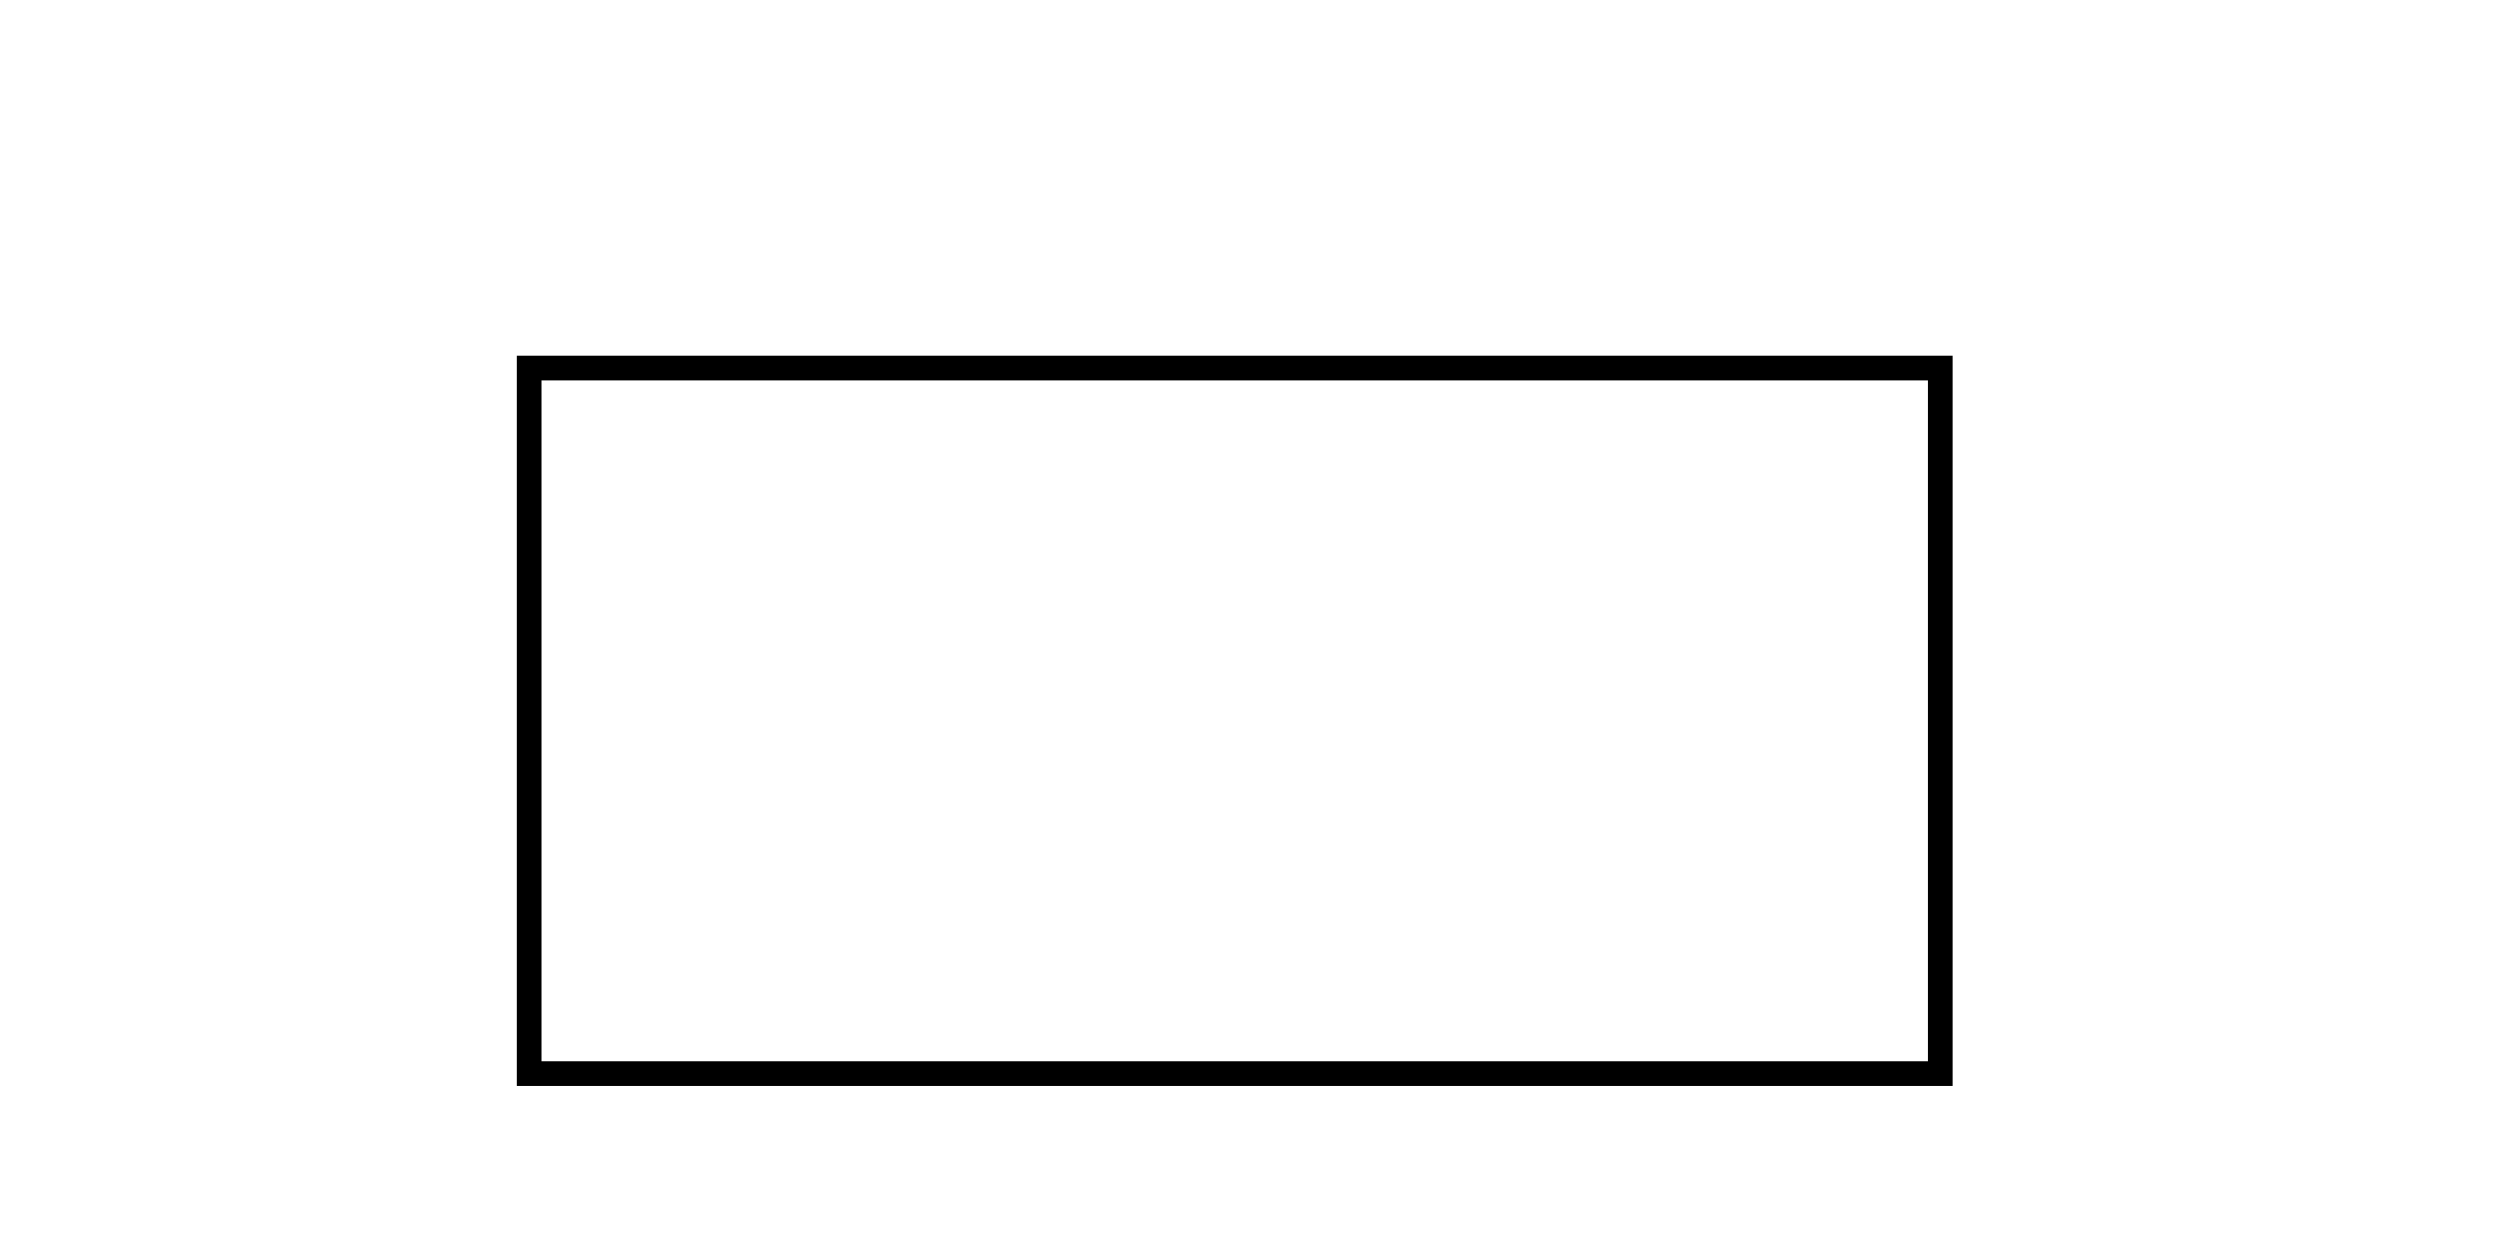
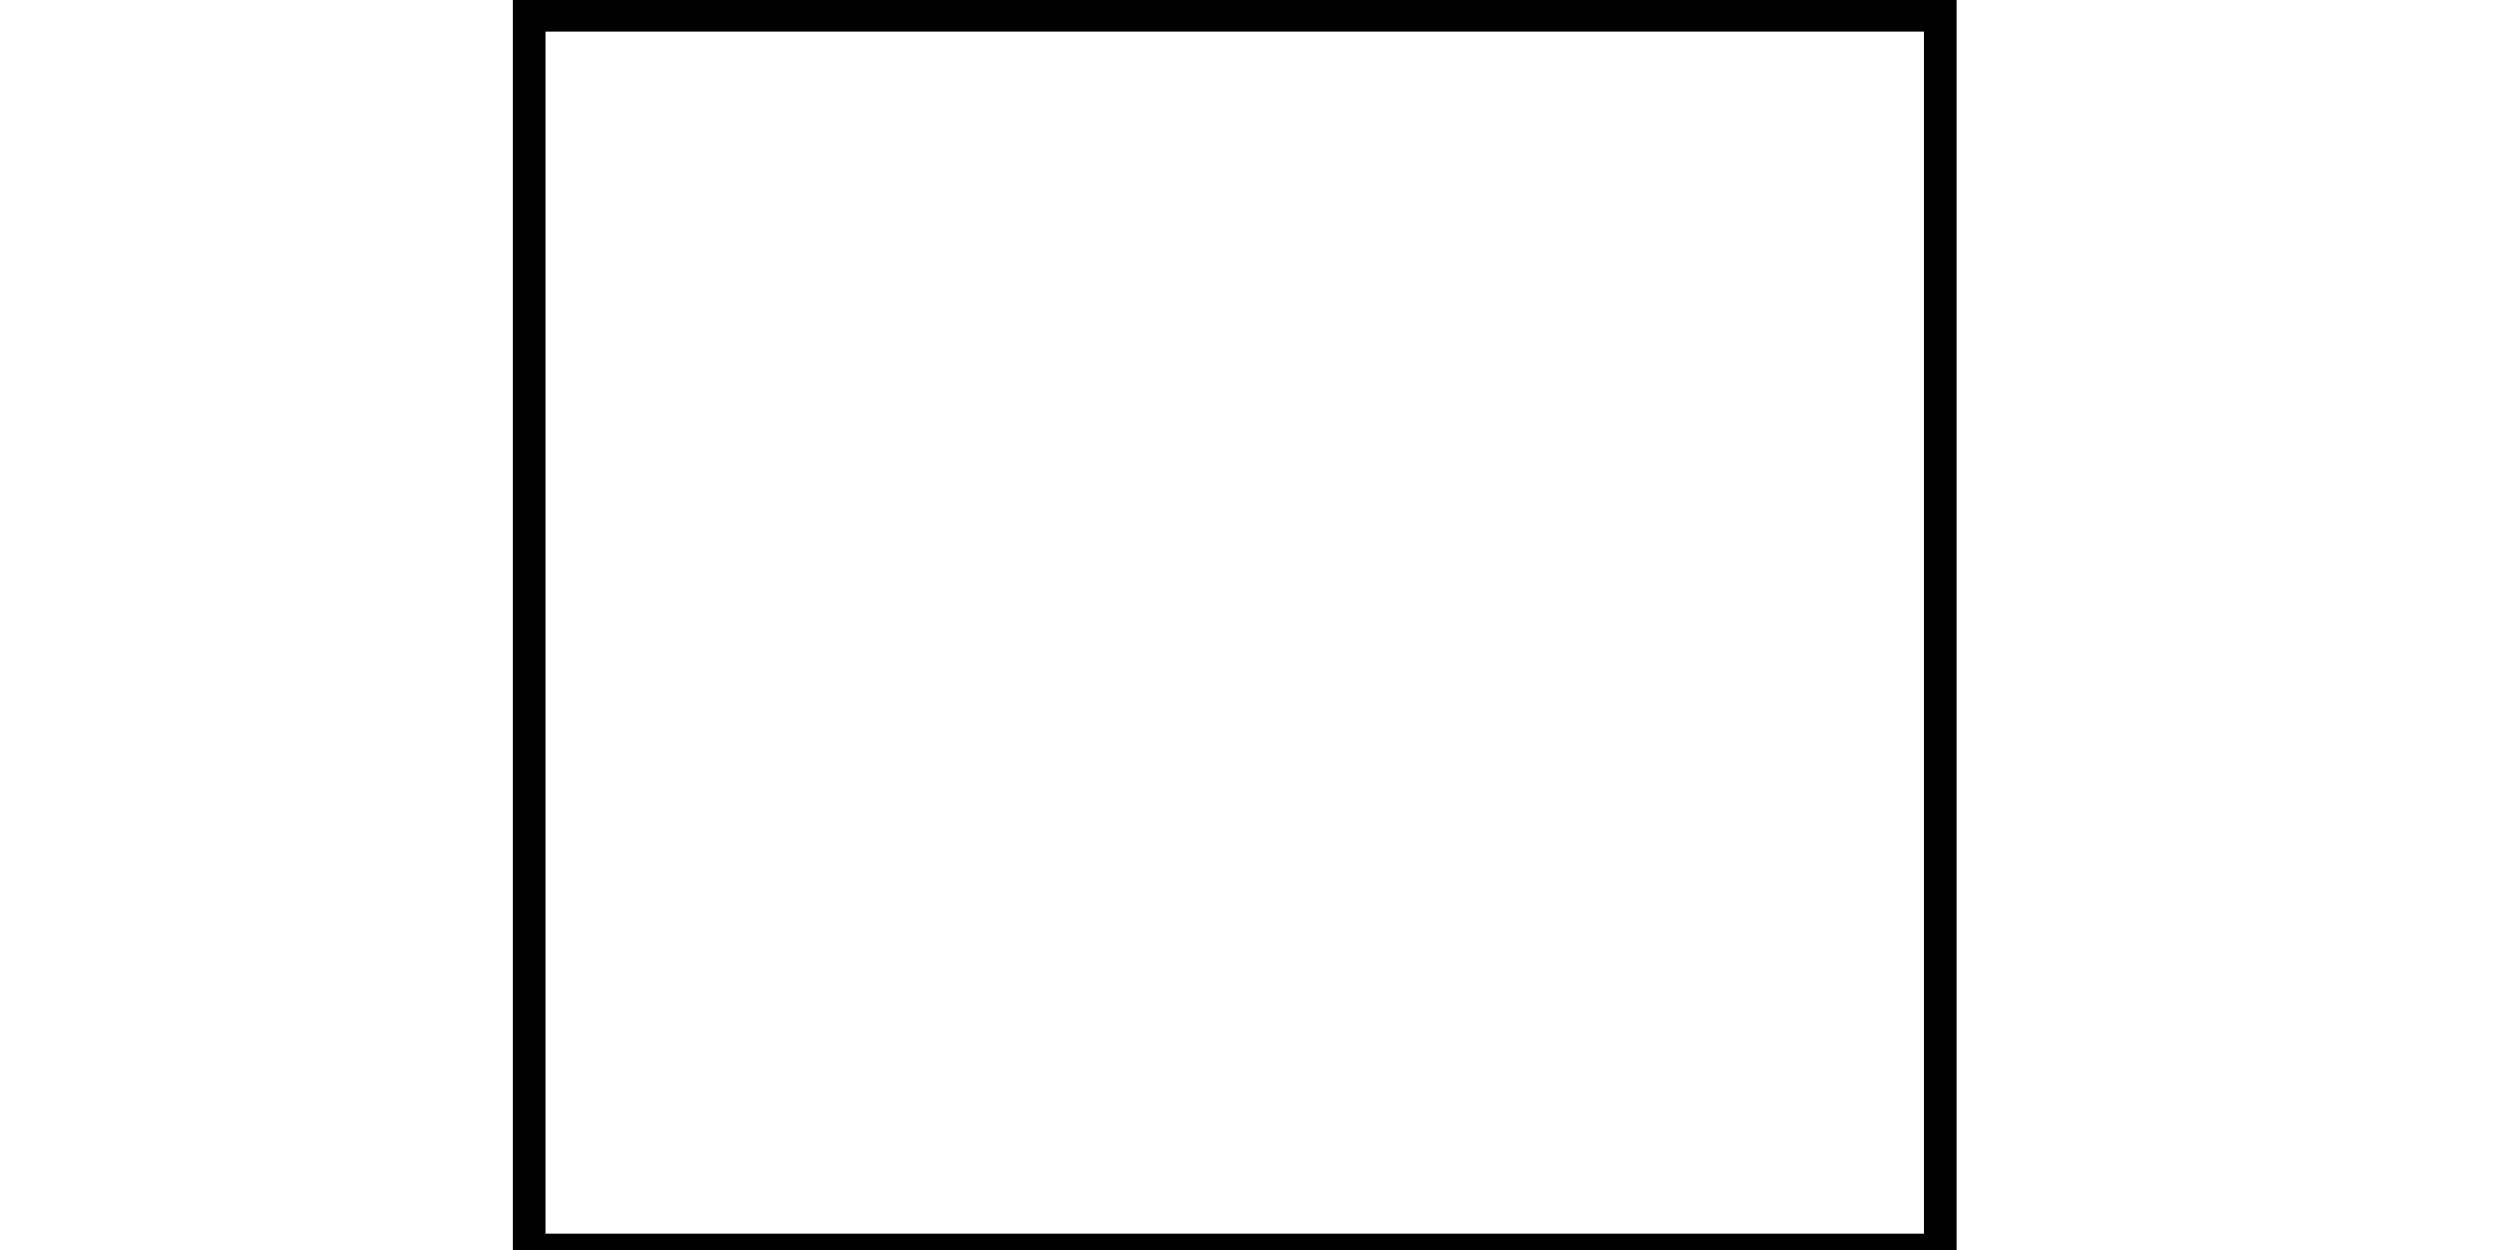
<svg xmlns="http://www.w3.org/2000/svg" width="70.866" height="35.433" id="svg2" version="1.1">
  <defs id="defs4" />
  <g id="layer1" transform="translate(0,-1016.928)">
-     <rect style="fill:none;stroke:#000000;stroke-width:0.7;stroke-miterlimit:4;stroke-dasharray:none" id="rect3757" width="40" height="20" x="15" y="1027.361" />
+     <rect style="fill:none;stroke:#000000;stroke-width:0.926;stroke-miterlimit:4;stroke-dasharray:none" id="rect3757" width="40" height="35" x="15" y="1017.361" />
  </g>
</svg>
